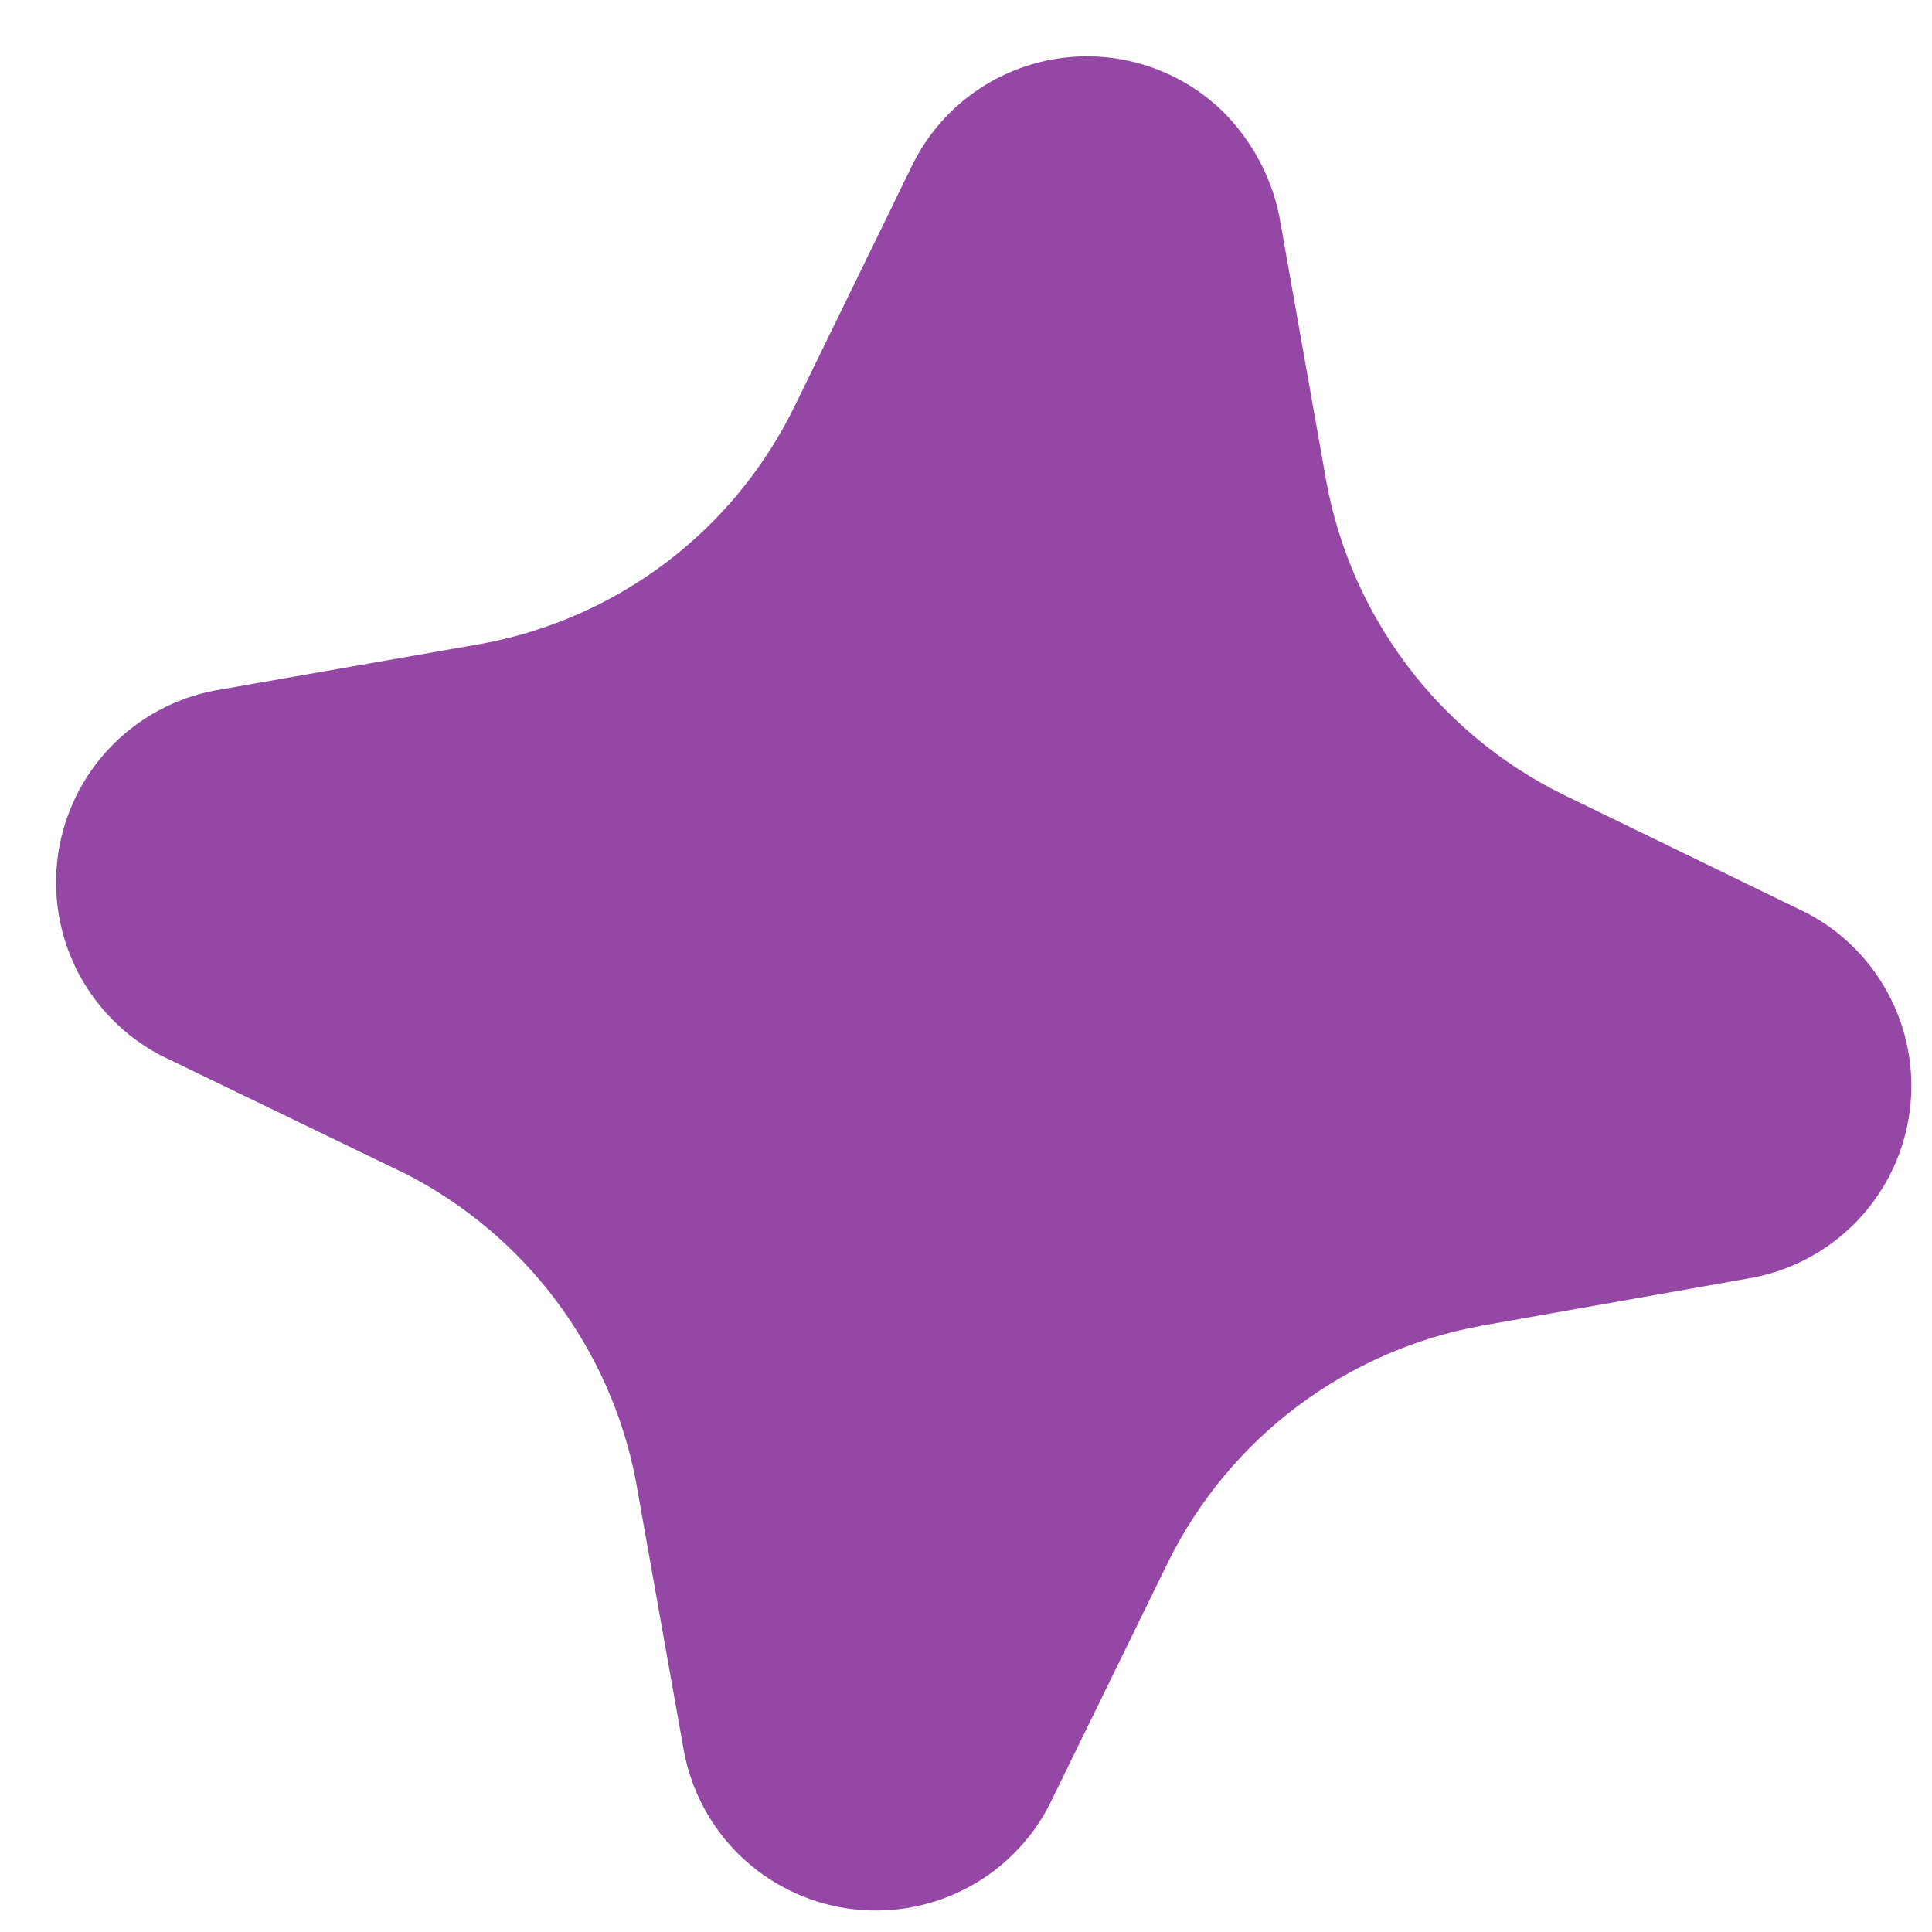
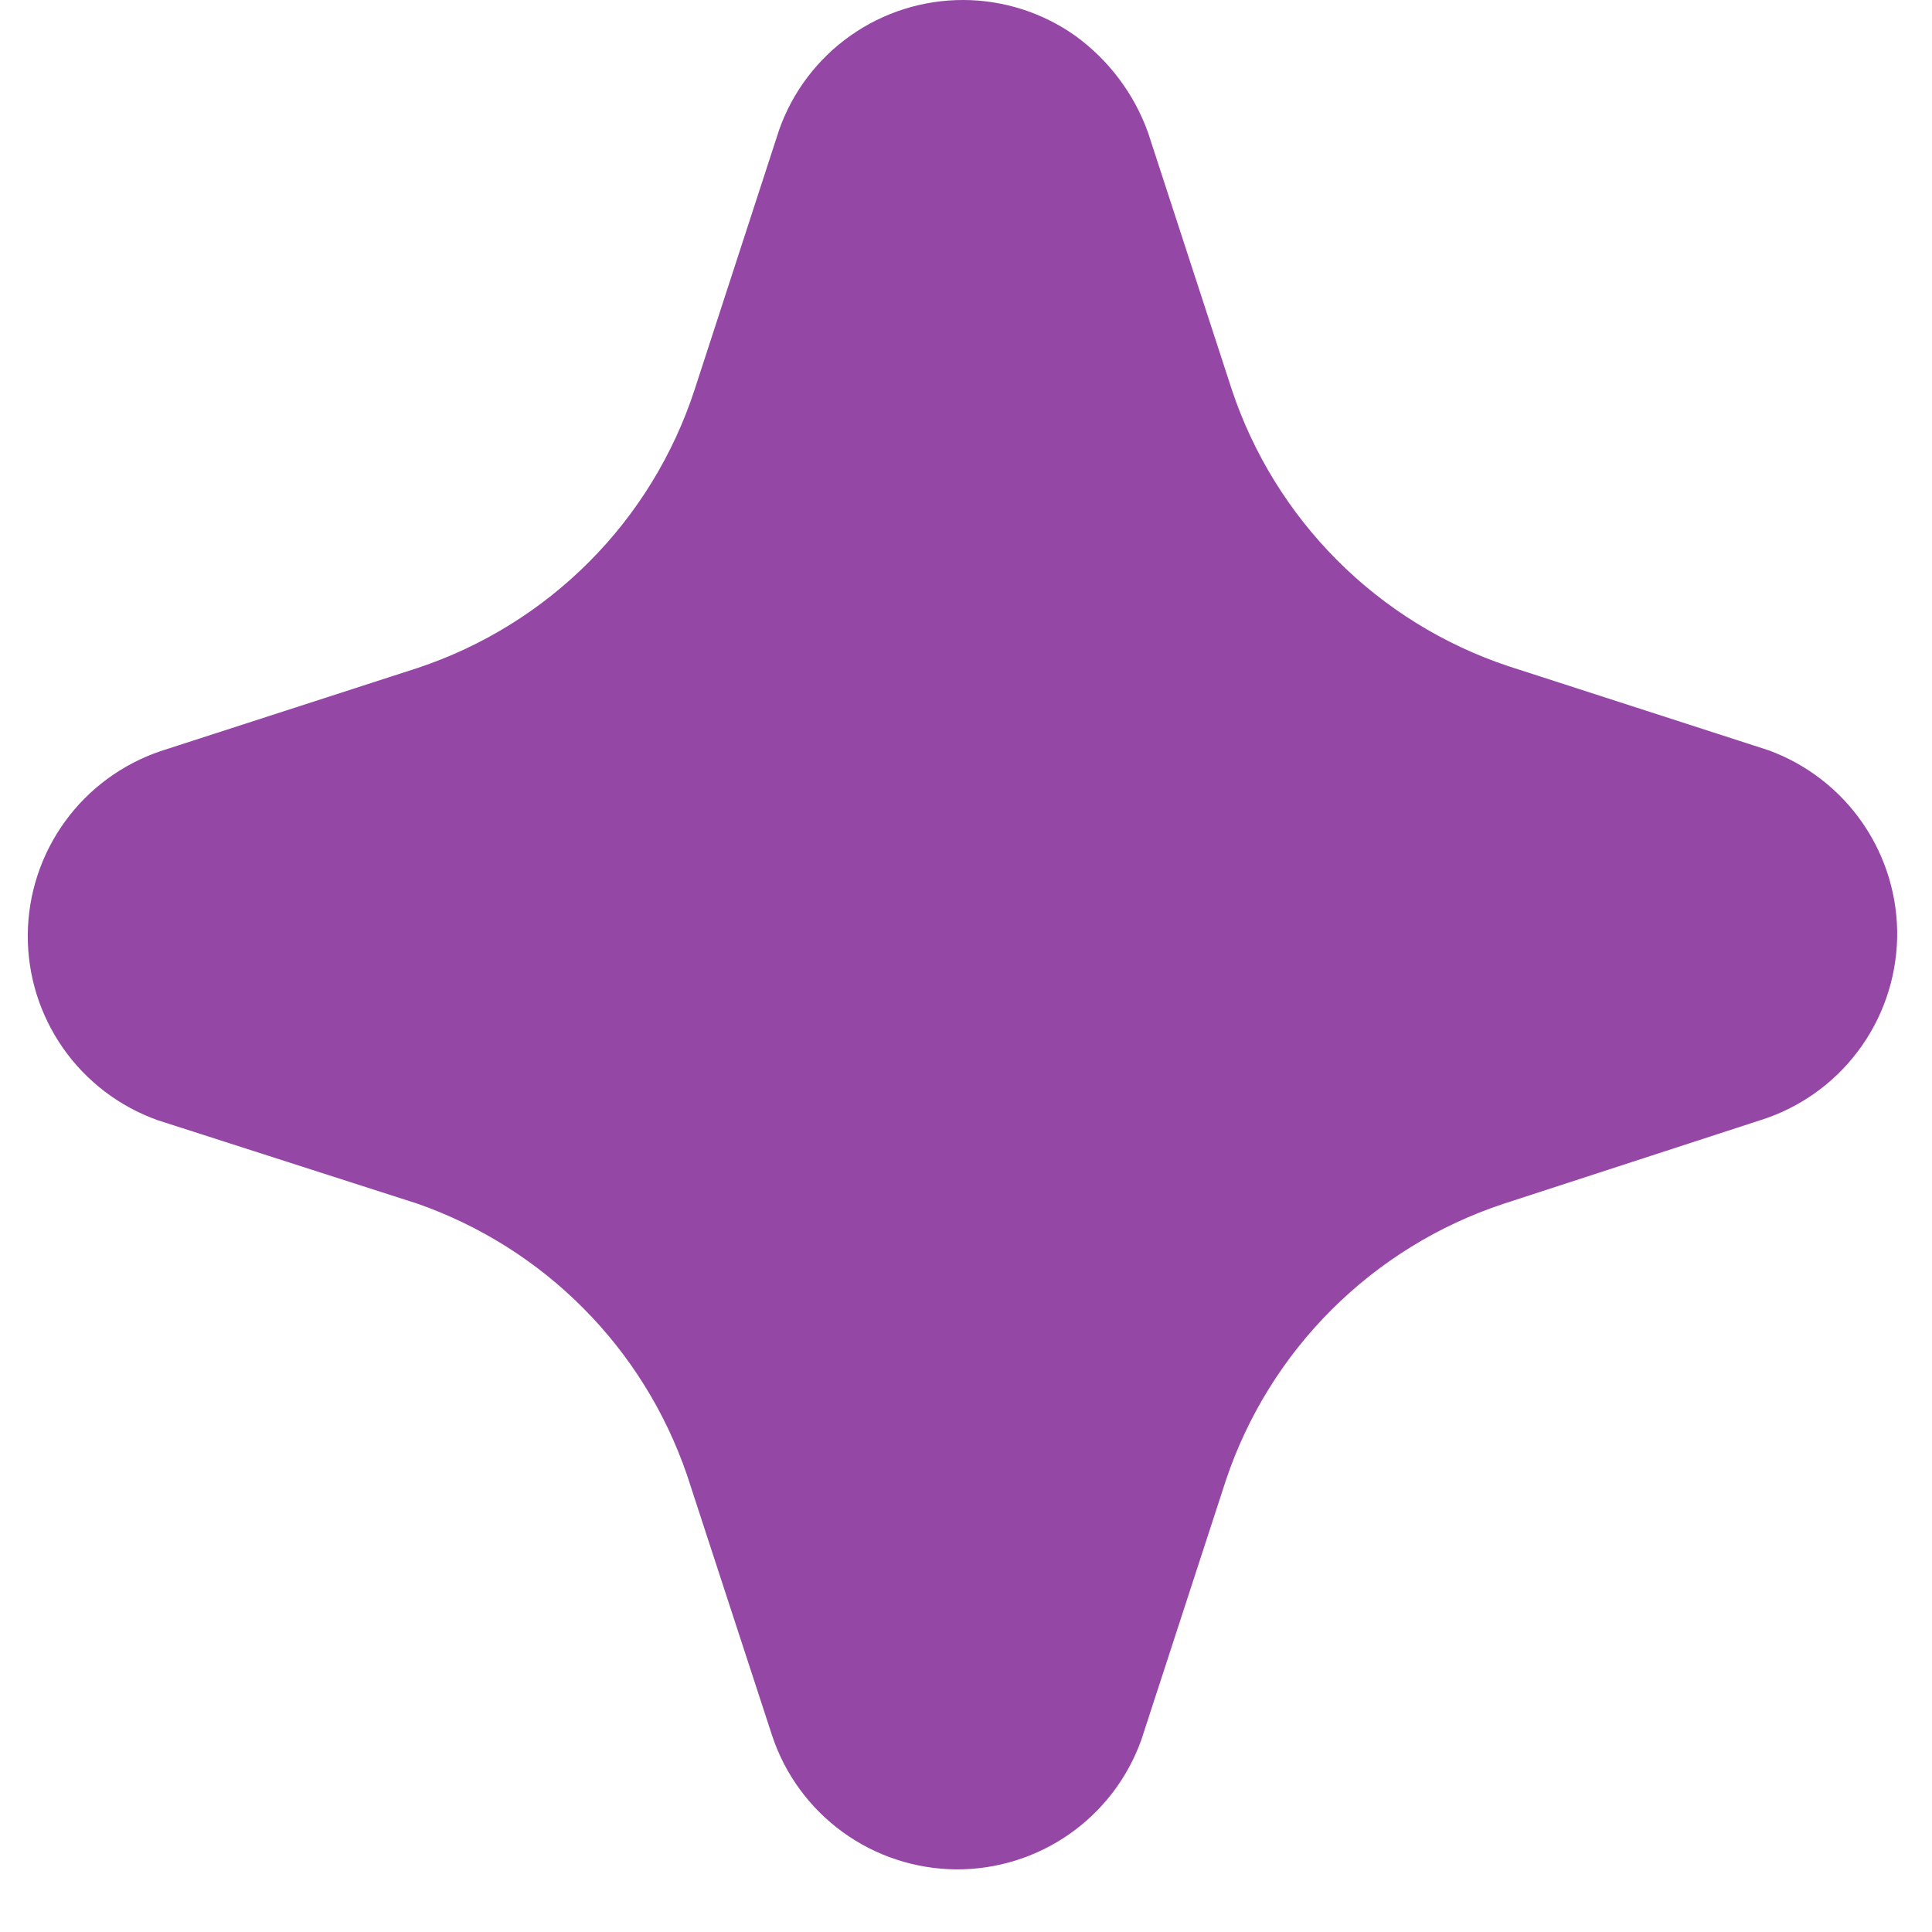
<svg xmlns="http://www.w3.org/2000/svg" width="24" height="24" viewBox="0 0 24 24" fill="none">
-   <path d="M12.398 0.967C12.844 0.738 13.35 0.653 13.846 0.724C14.342 0.795 14.804 1.018 15.168 1.363C15.535 1.72 15.788 2.177 15.891 2.68L16.476 5.981C16.628 6.81 16.972 7.591 17.479 8.265C17.985 8.938 18.642 9.484 19.396 9.86L22.451 11.345C22.901 11.582 23.264 11.955 23.49 12.41C23.716 12.865 23.794 13.379 23.712 13.88C23.63 14.382 23.393 14.844 23.034 15.204C22.674 15.563 22.212 15.801 21.71 15.883L18.402 16.469C17.572 16.621 16.79 16.964 16.116 17.47C15.442 17.977 14.895 18.633 14.519 19.387L13.03 22.432C12.797 22.879 12.43 23.242 11.98 23.47C11.531 23.699 11.021 23.781 10.522 23.707C10.023 23.632 9.56 23.404 9.197 23.055C8.834 22.705 8.589 22.25 8.496 21.755L7.897 18.388C7.741 17.581 7.404 16.82 6.911 16.161C6.419 15.503 5.783 14.965 5.052 14.588L1.998 13.111C1.551 12.877 1.189 12.51 0.96 12.061C0.731 11.611 0.649 11.102 0.723 10.604C0.797 10.105 1.025 9.642 1.374 9.279C1.724 8.916 2.178 8.67 2.673 8.577L5.978 7.998C6.812 7.845 7.598 7.5 8.273 6.989C8.949 6.478 9.494 5.815 9.867 5.055L11.357 2.002C11.588 1.557 11.953 1.195 12.398 0.967Z" fill="#9547A5" />
+   <path d="M10.566 0.442C10.976 0.153 11.465 -0.001 11.966 -0C12.467 0.001 12.956 0.158 13.364 0.449C13.777 0.751 14.091 1.169 14.263 1.652L15.302 4.84C15.568 5.639 16.017 6.365 16.613 6.962C17.208 7.558 17.934 8.007 18.733 8.274L21.966 9.319C22.443 9.492 22.855 9.811 23.142 10.23C23.429 10.649 23.578 11.147 23.567 11.655C23.555 12.163 23.385 12.654 23.079 13.06C22.774 13.466 22.348 13.766 21.863 13.917L18.668 14.957C17.868 15.223 17.141 15.672 16.544 16.267C15.947 16.862 15.497 17.588 15.229 18.387L14.179 21.61C14.01 22.085 13.697 22.495 13.284 22.784C12.87 23.073 12.377 23.226 11.873 23.222C11.369 23.217 10.878 23.056 10.47 22.76C10.062 22.464 9.756 22.049 9.595 21.571L8.533 18.32C8.266 17.542 7.827 16.835 7.247 16.252C6.668 15.669 5.963 15.225 5.187 14.953L1.957 13.915C1.482 13.745 1.072 13.433 0.783 13.02C0.494 12.606 0.341 12.114 0.345 11.61C0.349 11.106 0.51 10.616 0.806 10.207C1.101 9.799 1.517 9.493 1.994 9.331L5.187 8.298C5.991 8.031 6.721 7.579 7.319 6.979C7.917 6.379 8.365 5.647 8.628 4.842L9.679 1.612C9.846 1.139 10.157 0.73 10.566 0.442Z" fill="#9547A5" />
</svg>
